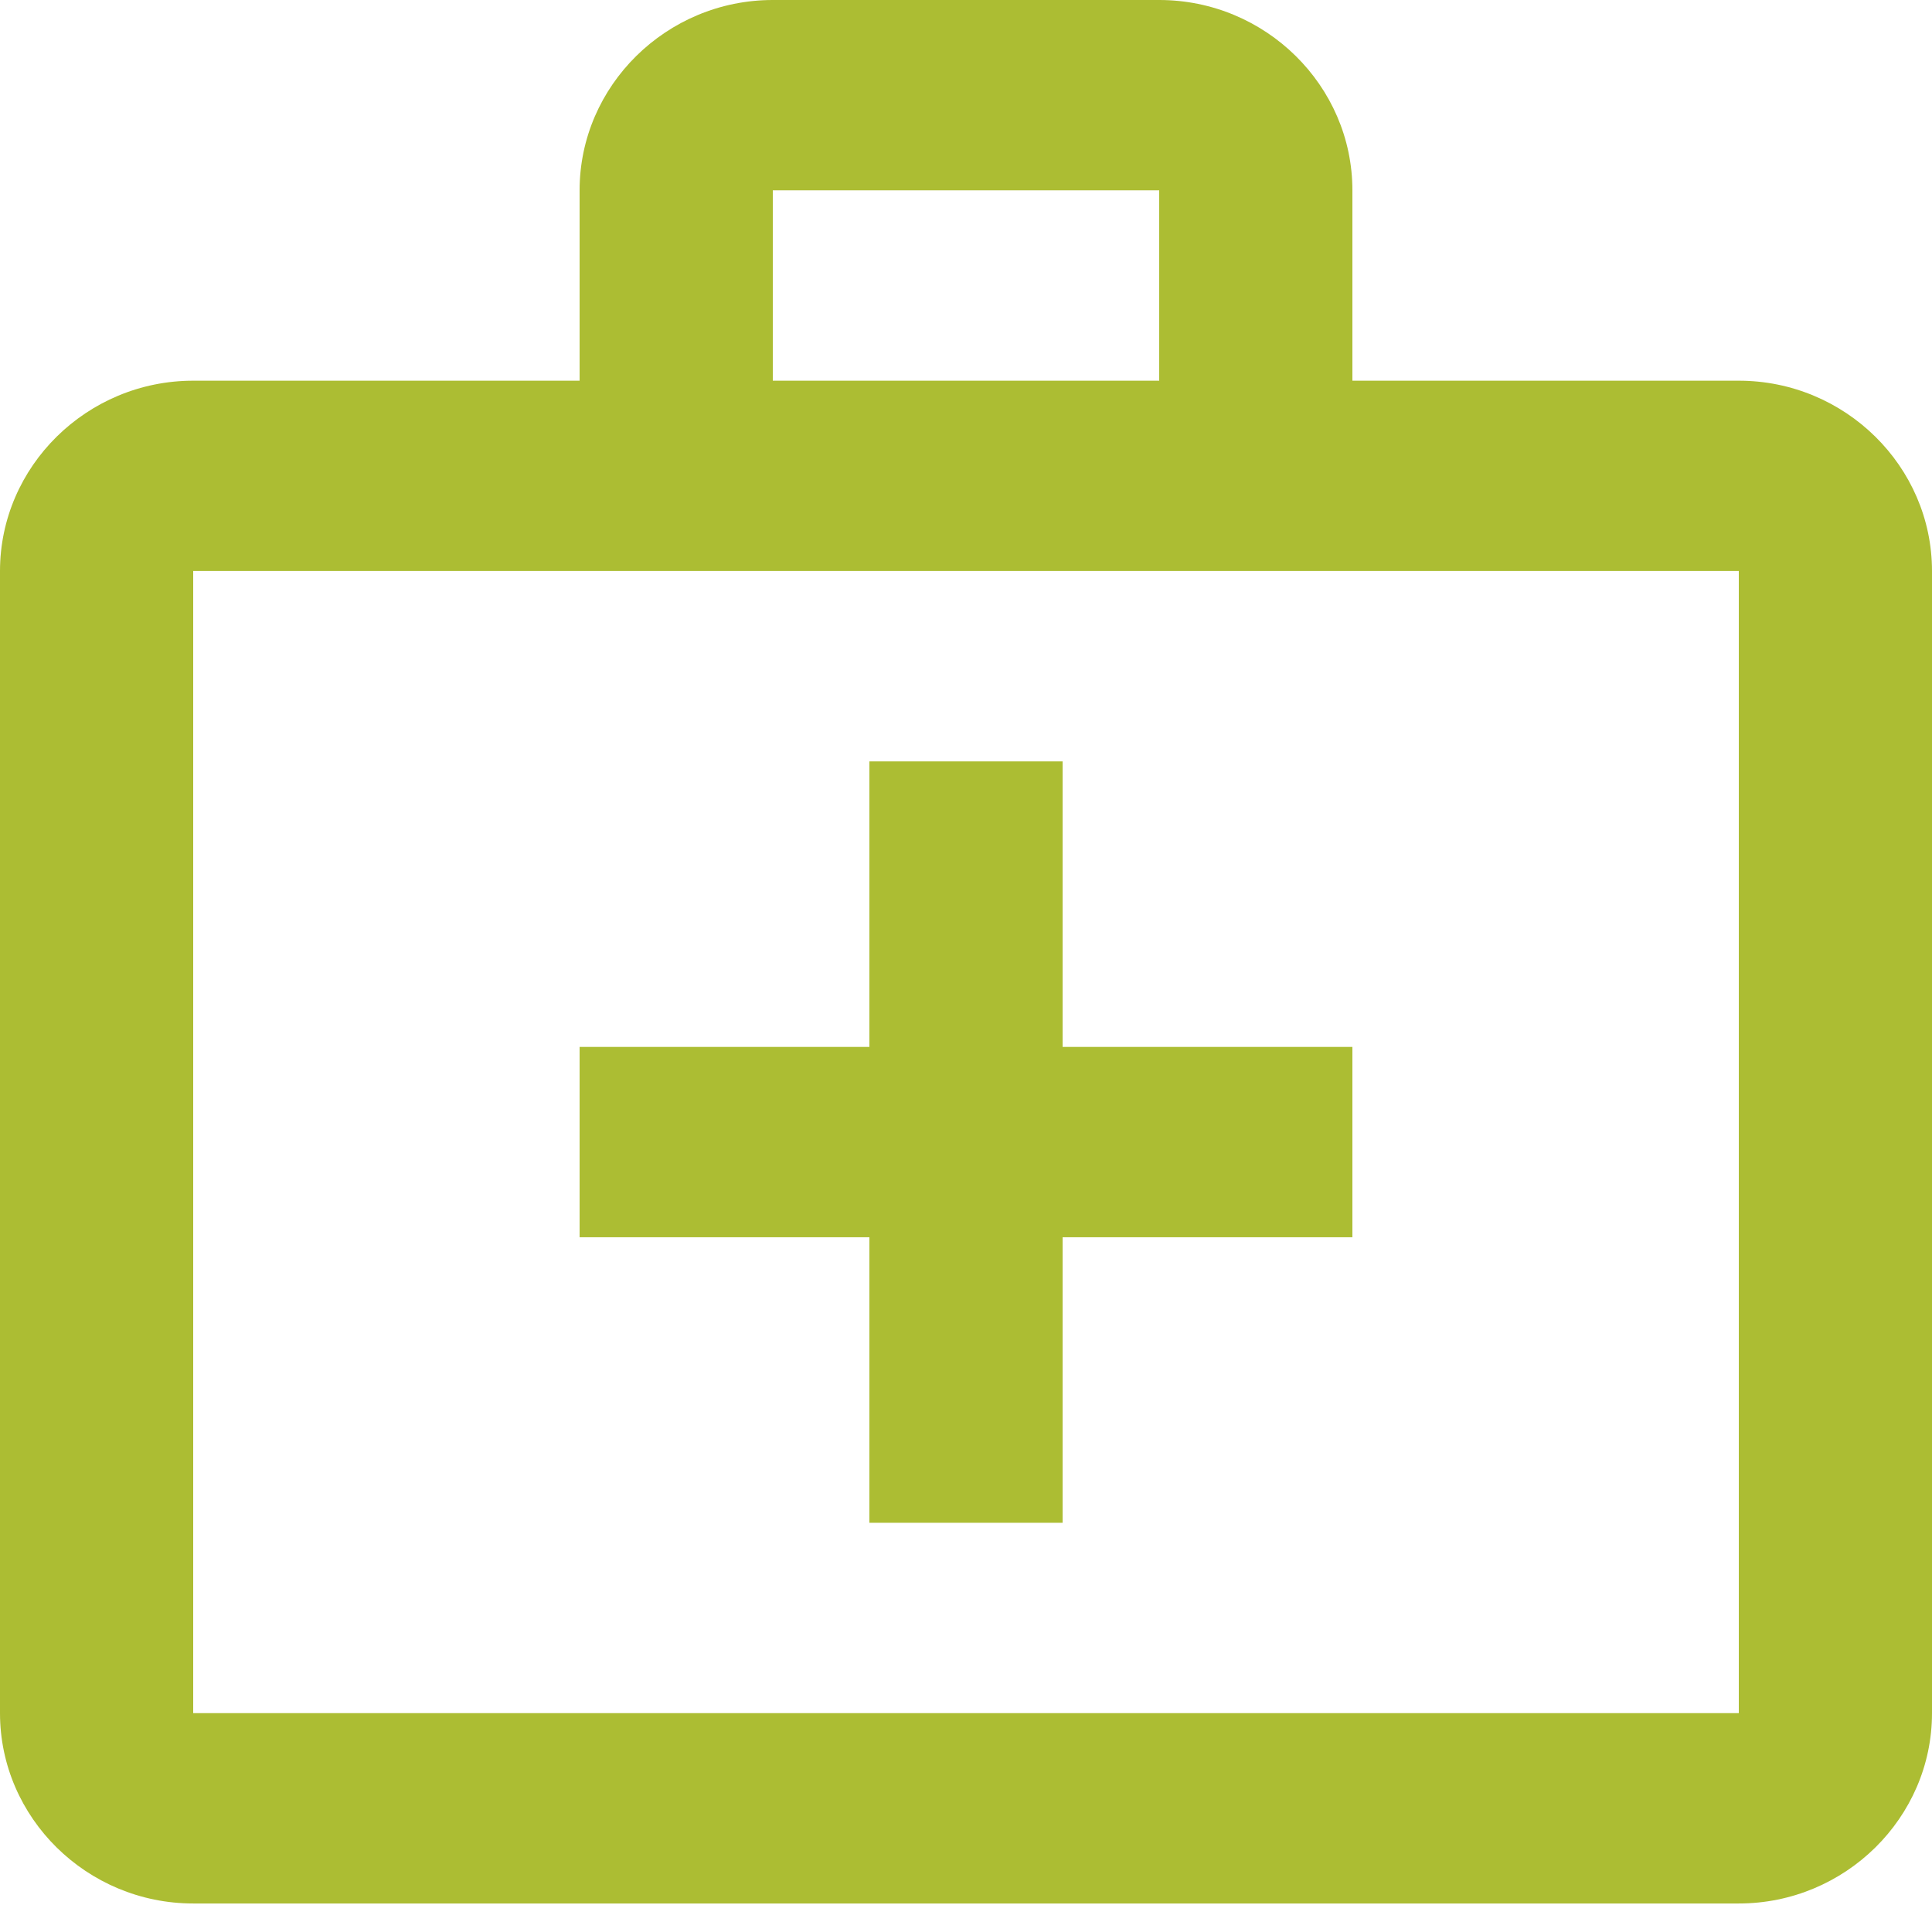
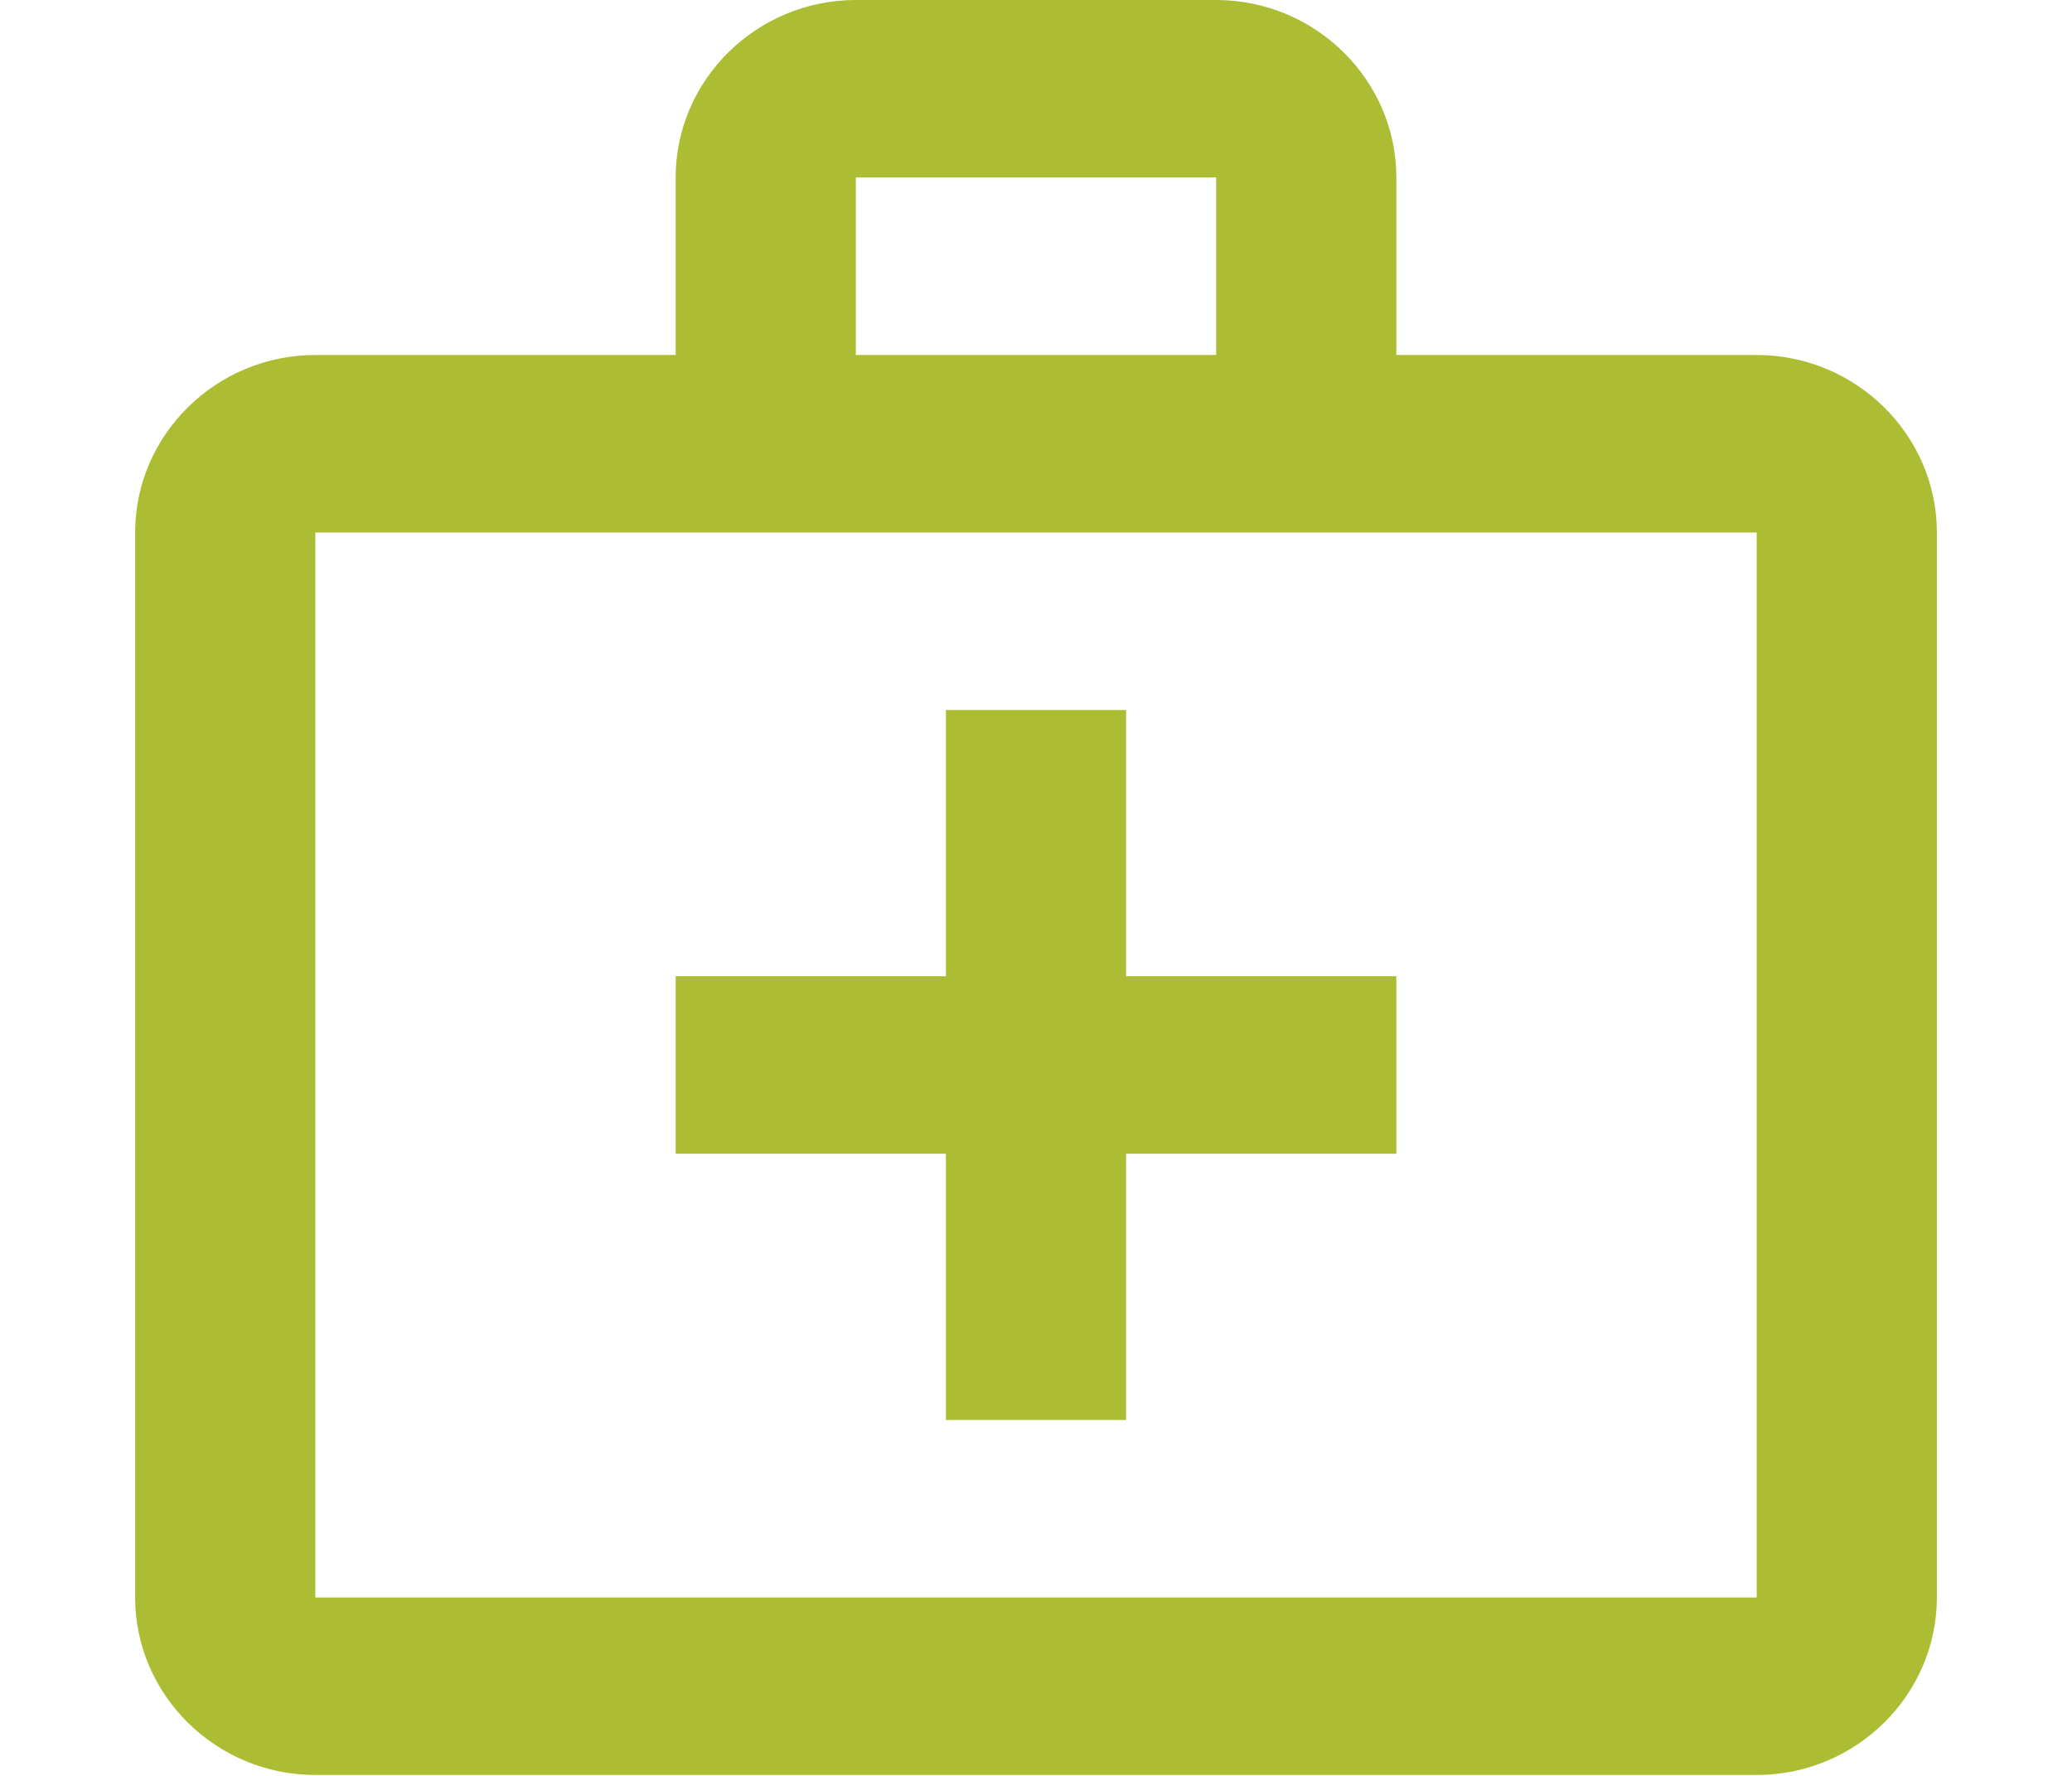
- <svg xmlns="http://www.w3.org/2000/svg" width="70" height="69" viewBox="0 0 70 69" fill="none">
+ <svg xmlns="http://www.w3.org/2000/svg" width="70" height="60" viewBox="0 0 70 69" fill="none">
  <g id="Group">
    <g id="Group_2">
      <path id="Vector" d="M63 13.793H49V6.896C49 3.103 45.85 0 42 0H28C24.15 0 21 3.103 21 6.896V13.793H7C3.15 13.793 0 16.896 0 20.689V62.069C0 65.862 3.15 68.965 7 68.965H63C66.85 68.965 70 65.862 70 62.069V20.689C70 16.896 66.85 13.793 63 13.793ZM28 6.896H42V13.793H28V6.896ZM63 62.069H7V20.689H63V62.069Z" fill="#ACBD33" />
      <path id="Vector_2" d="M38.5 27.586H31.5V37.931H21V44.827H31.5V55.172H38.5V44.827H49V37.931H38.5V27.586Z" fill="#ACBD33" />
    </g>
  </g>
</svg>
